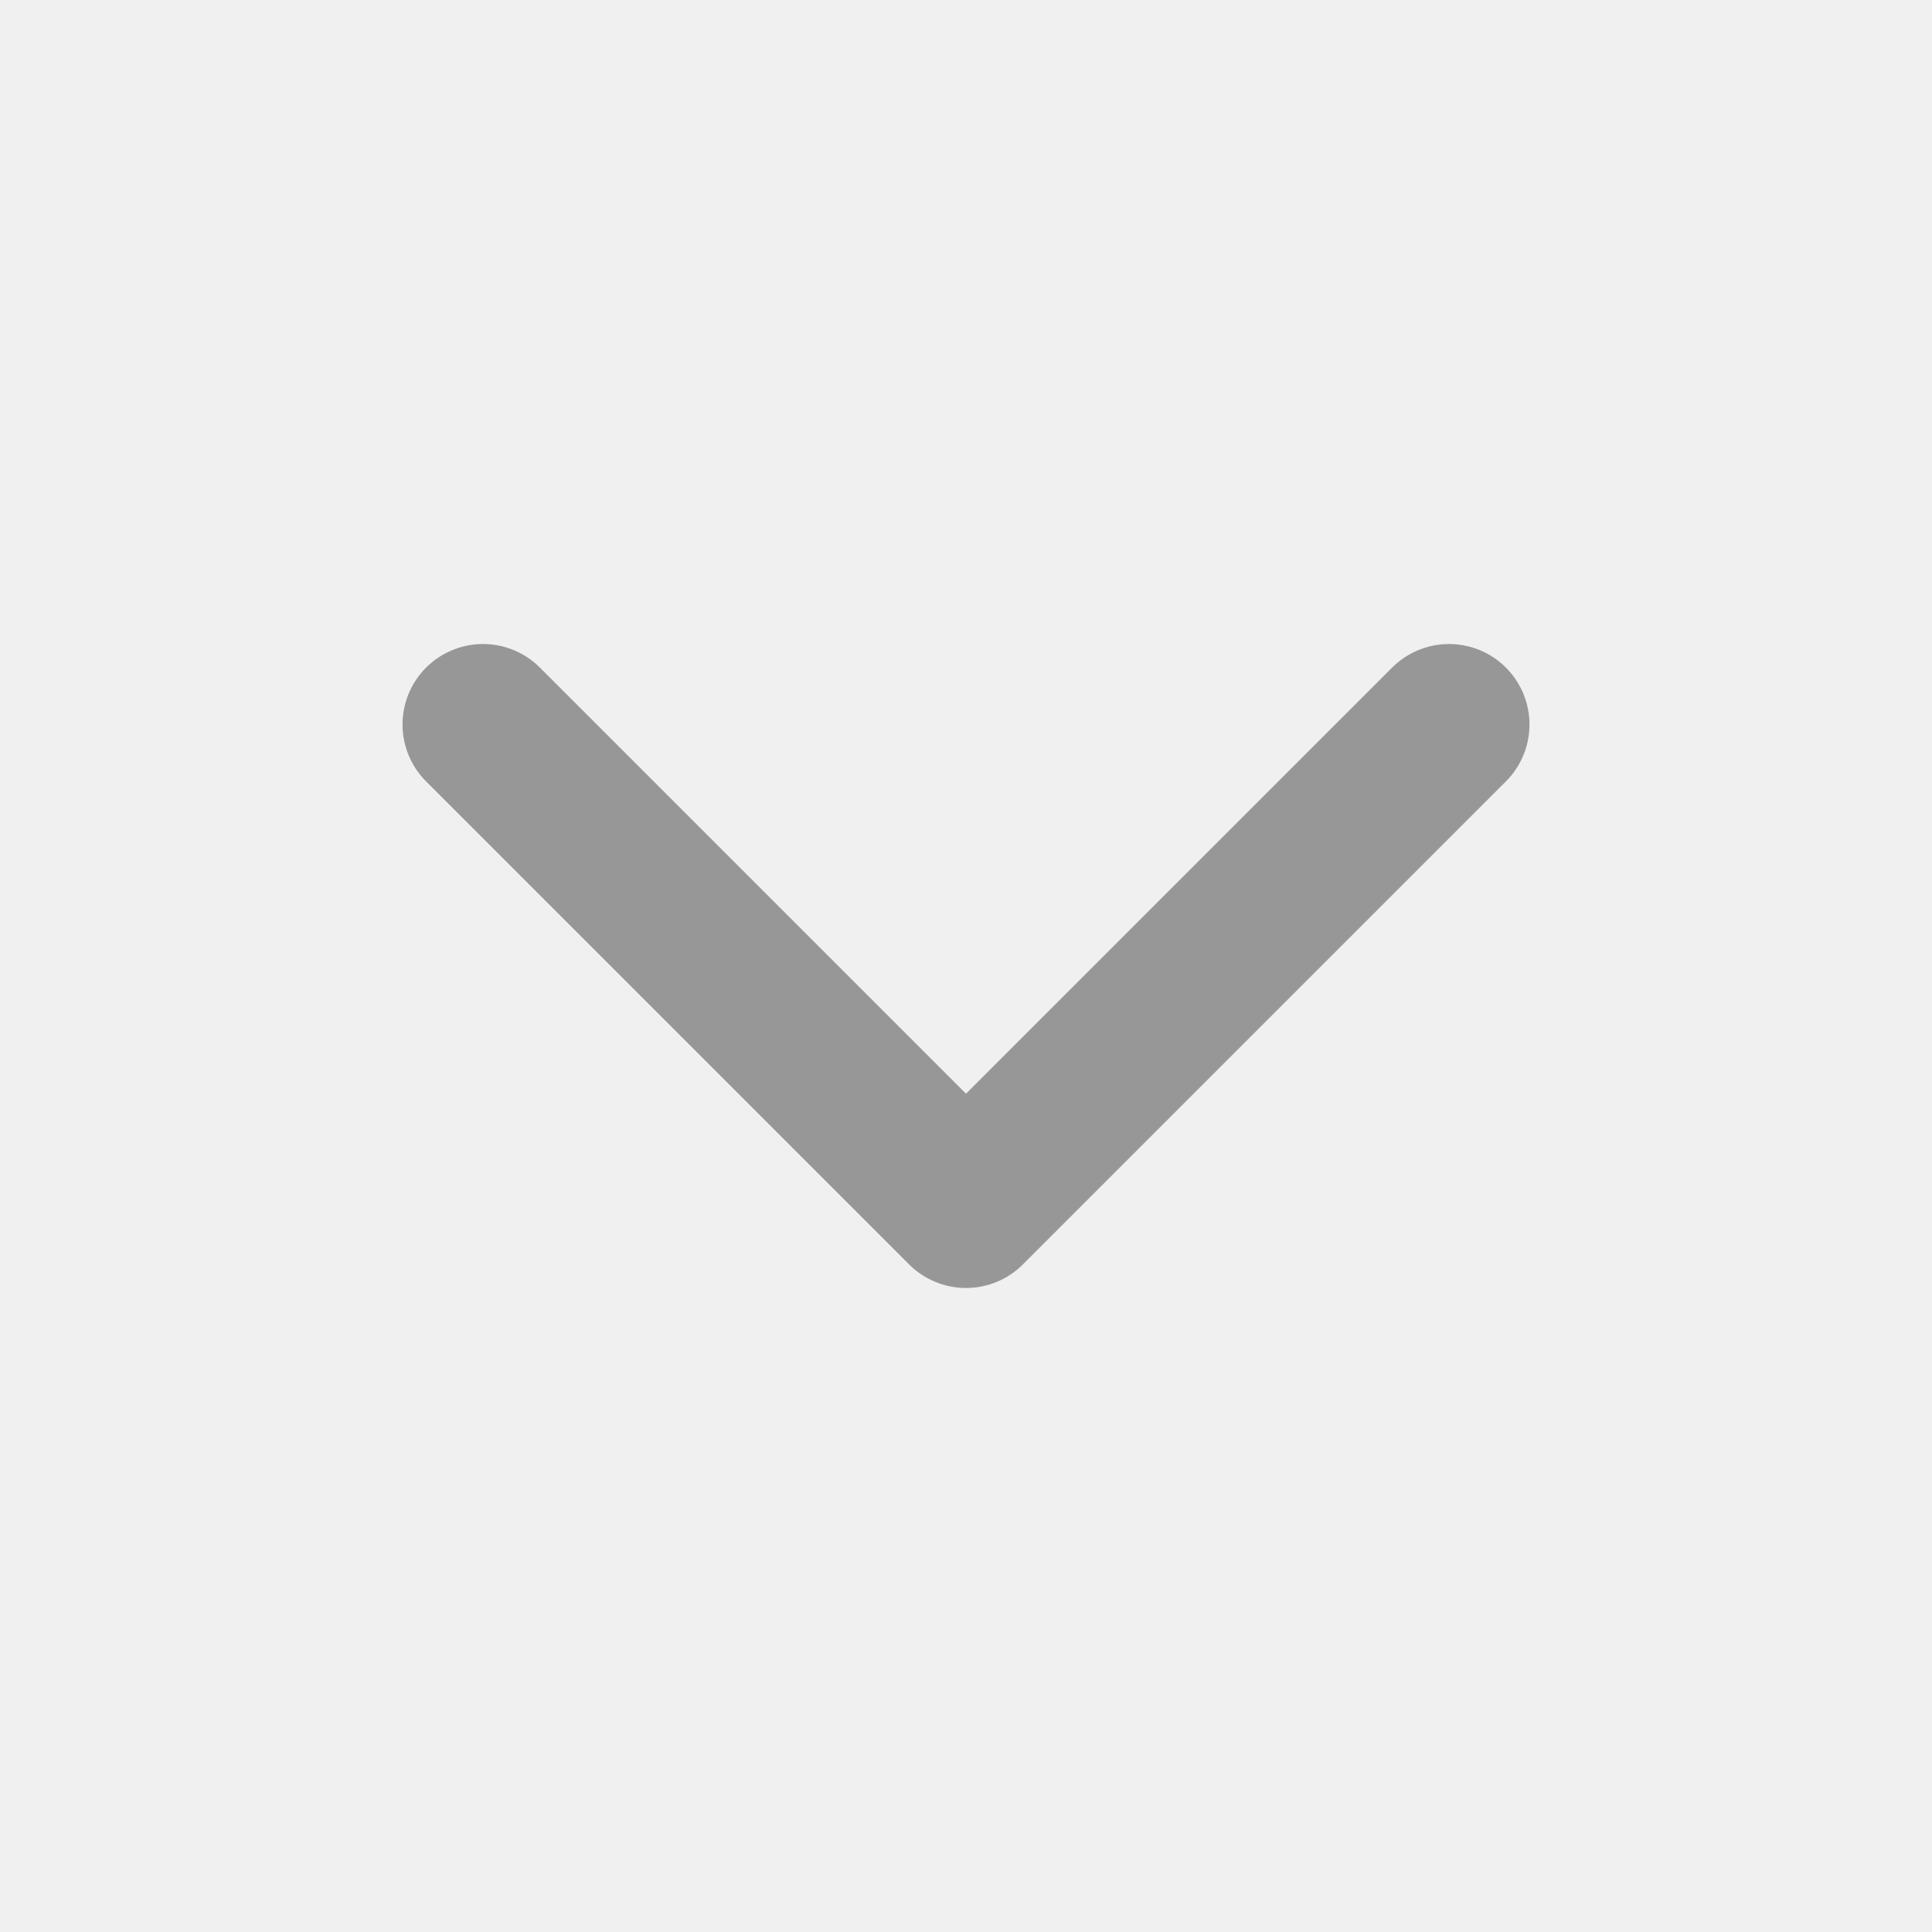
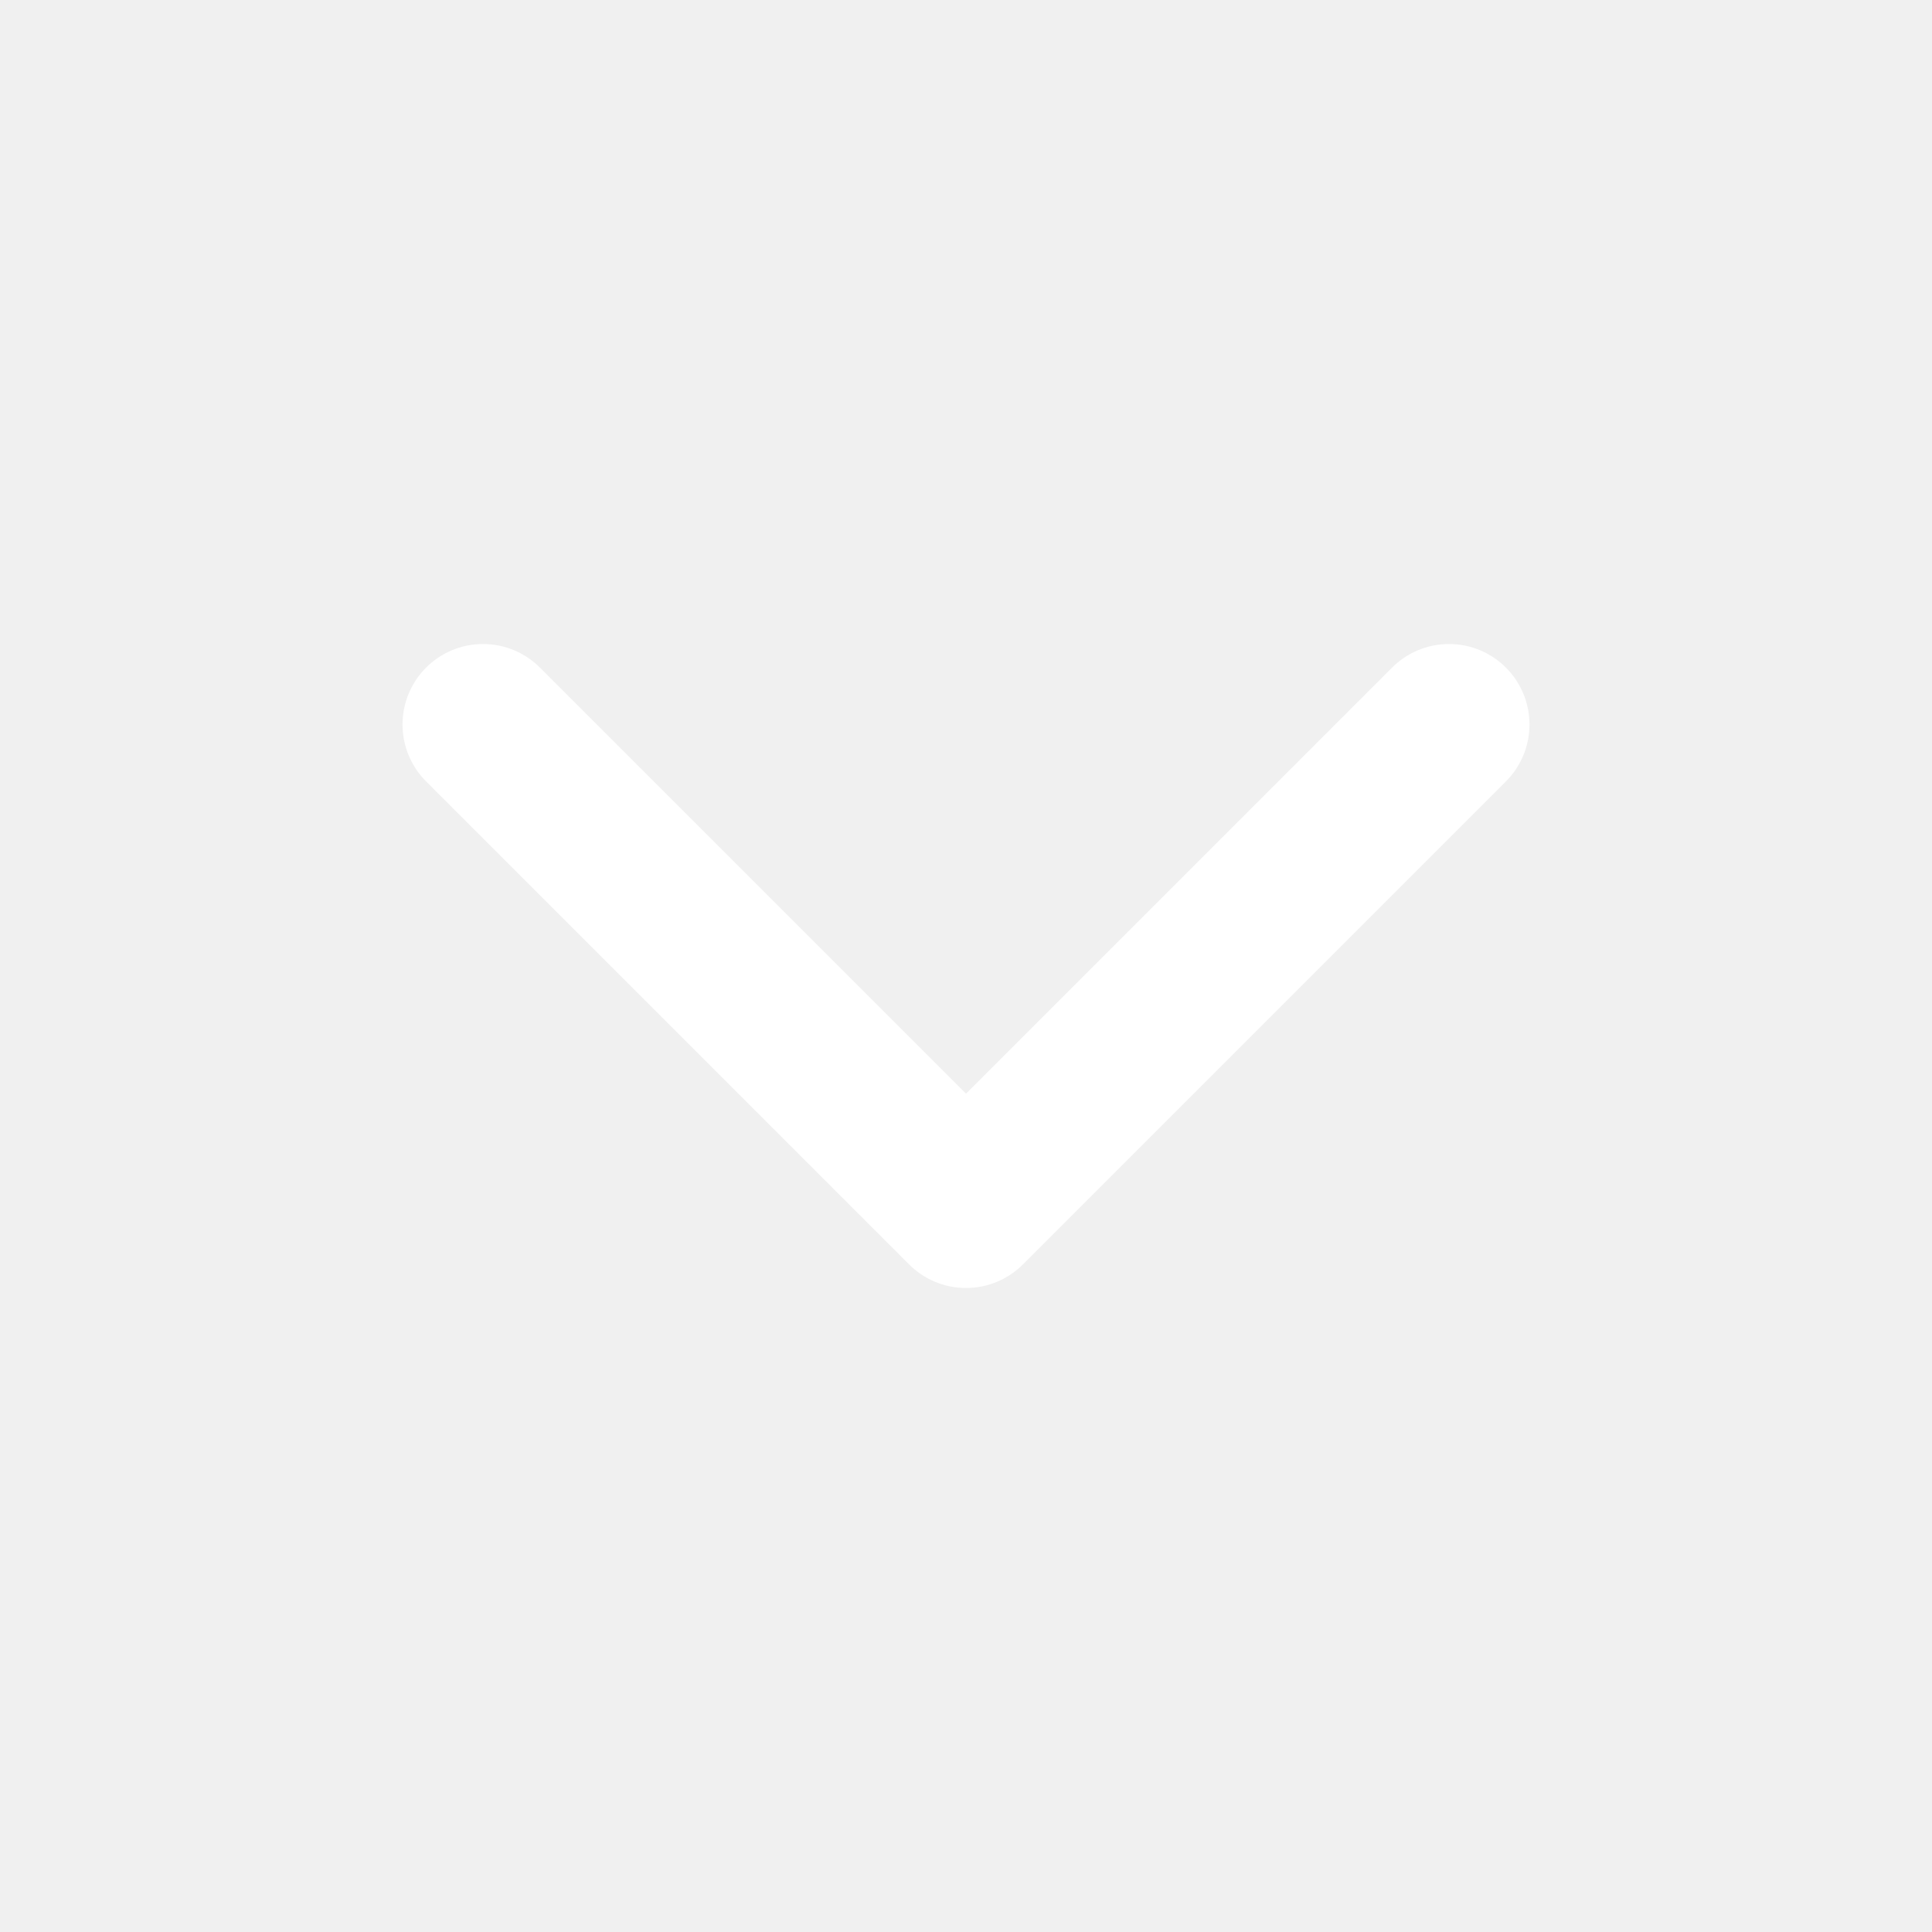
<svg xmlns="http://www.w3.org/2000/svg" preserveAspectRatio="none" overflow="visible" style="display: block;" width="16" height="16" viewBox="0 0 16 16" fill="none">
  <g id="chevron-down 1">
-     <path id="Vector" d="M4 6L8 10L12 6" stroke="#979797" stroke-width="1.333" stroke-linecap="round" stroke-linejoin="round" />
+     <path id="Vector" d="M4 6L8 10L12 6" stroke="#FFFFFF" stroke-width="1.333" stroke-linecap="round" stroke-linejoin="round" />
  </g>
</svg>
